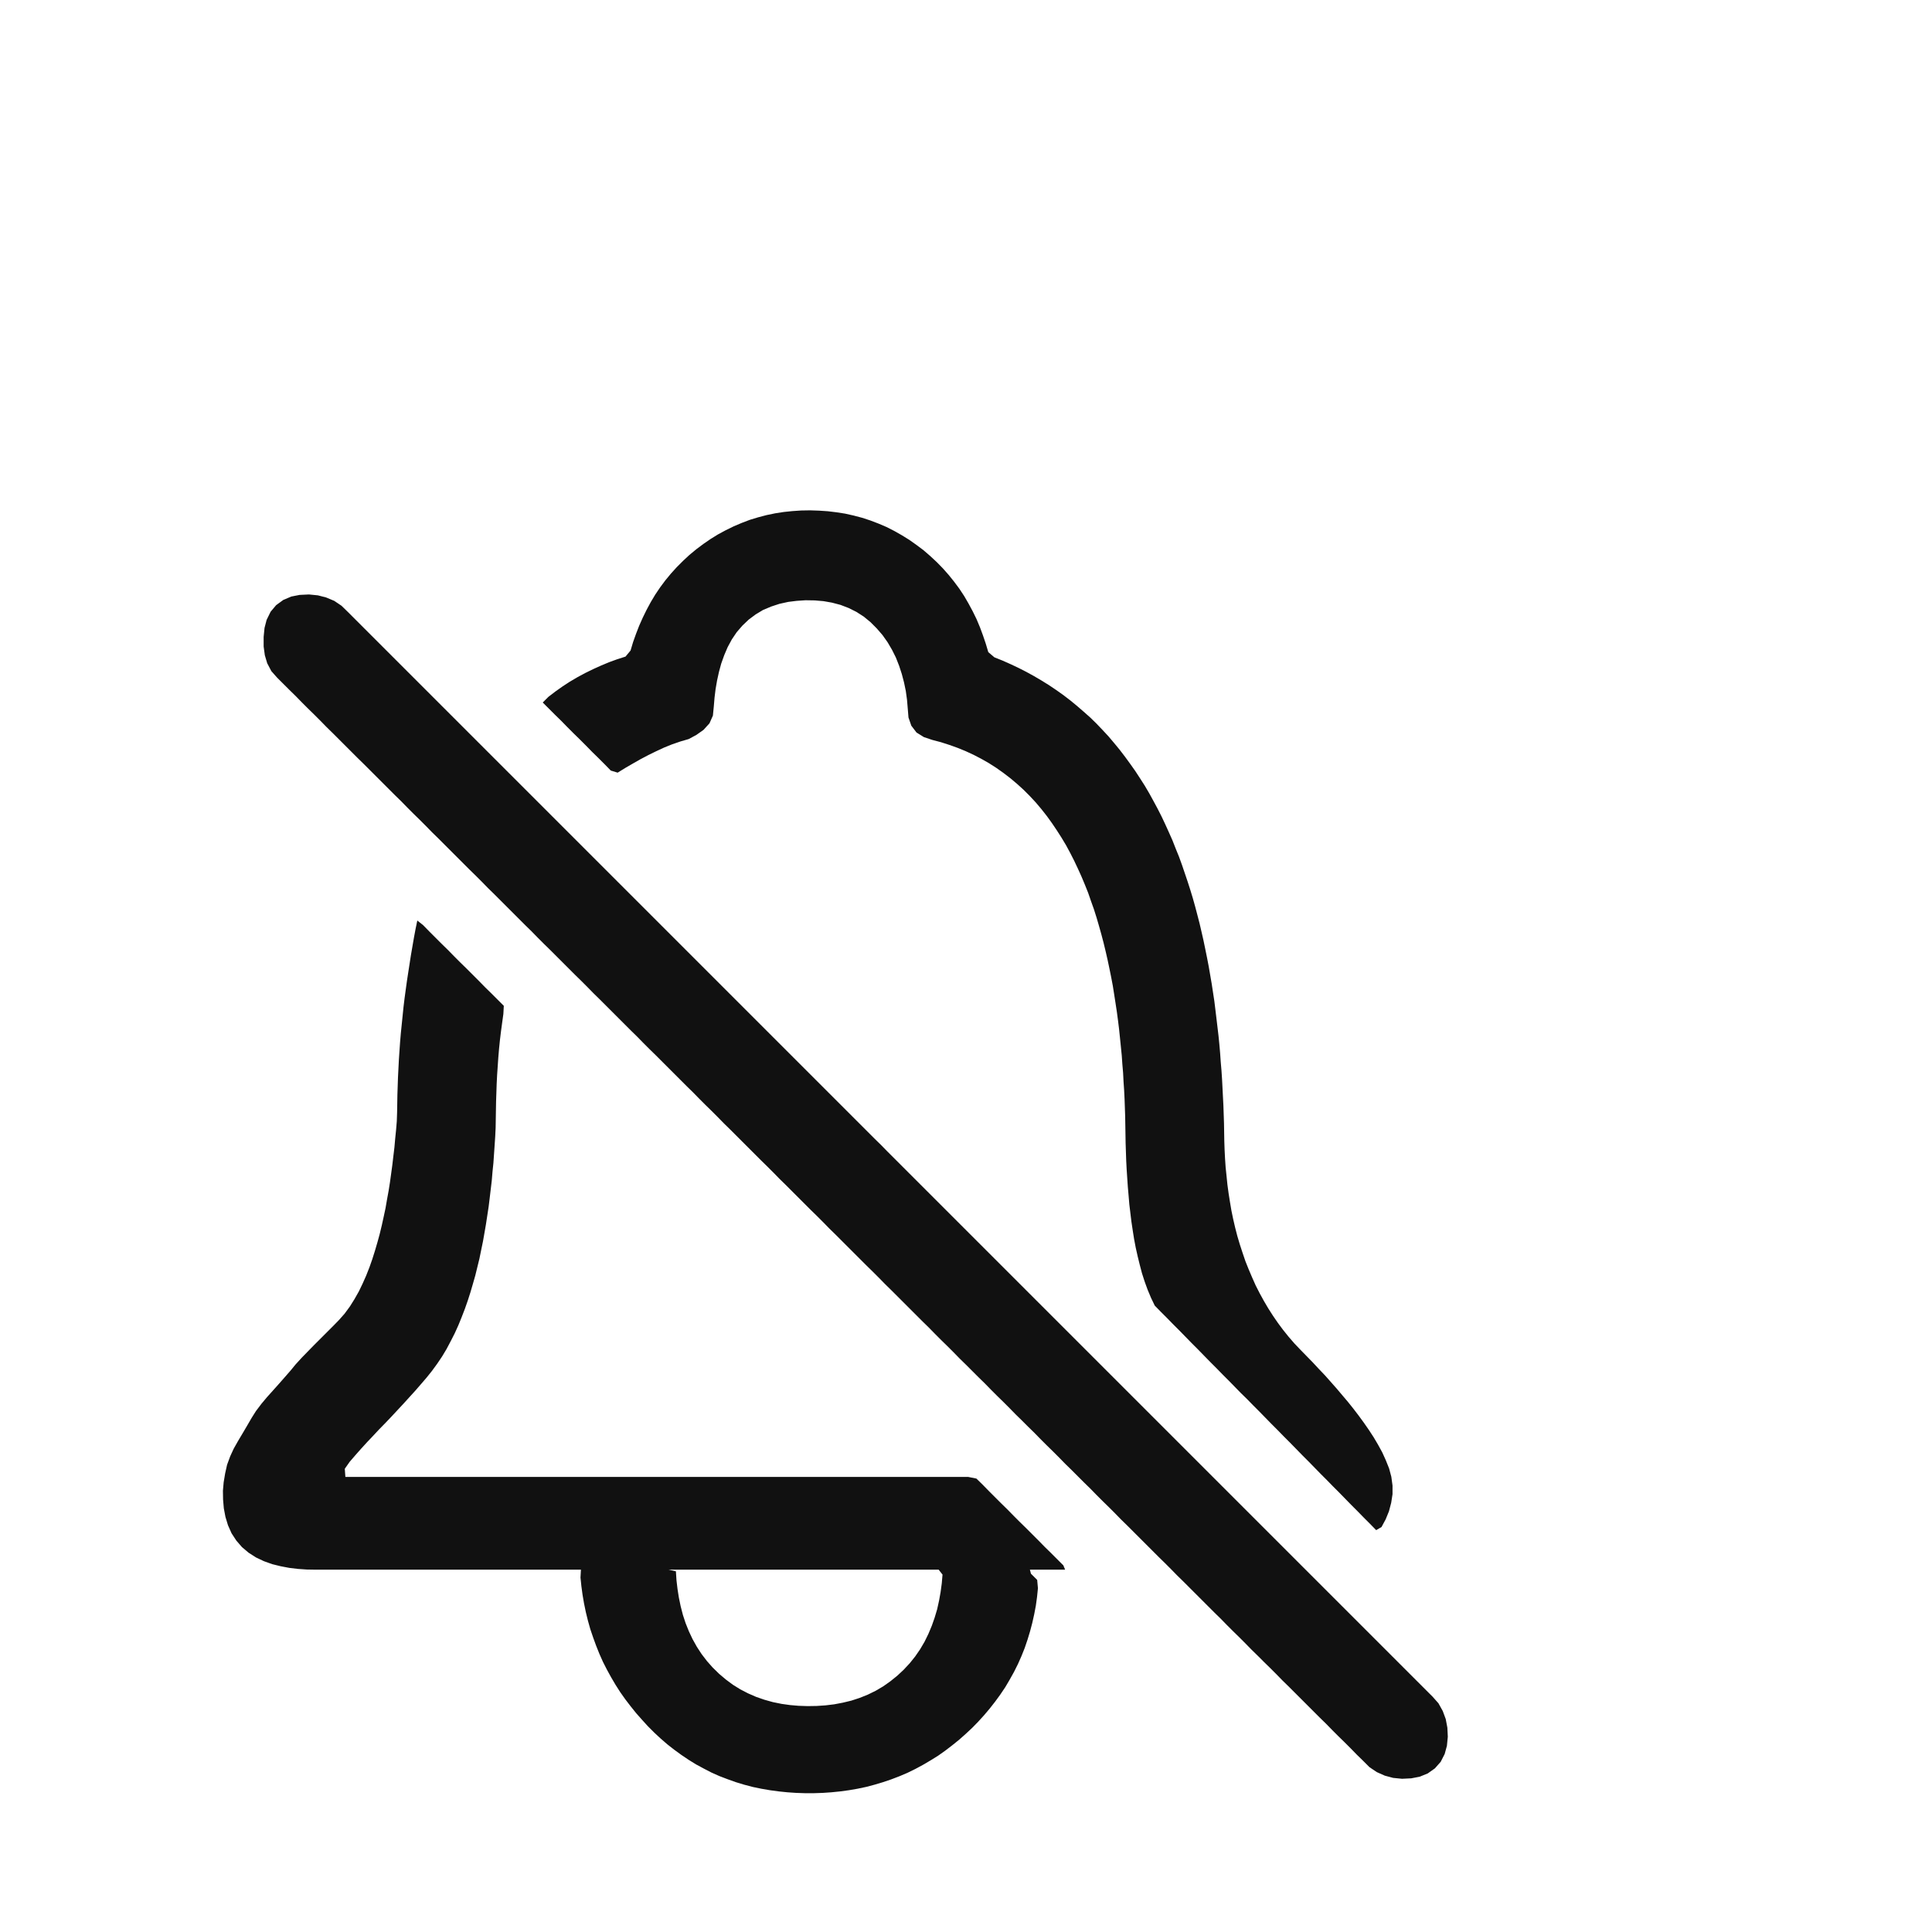
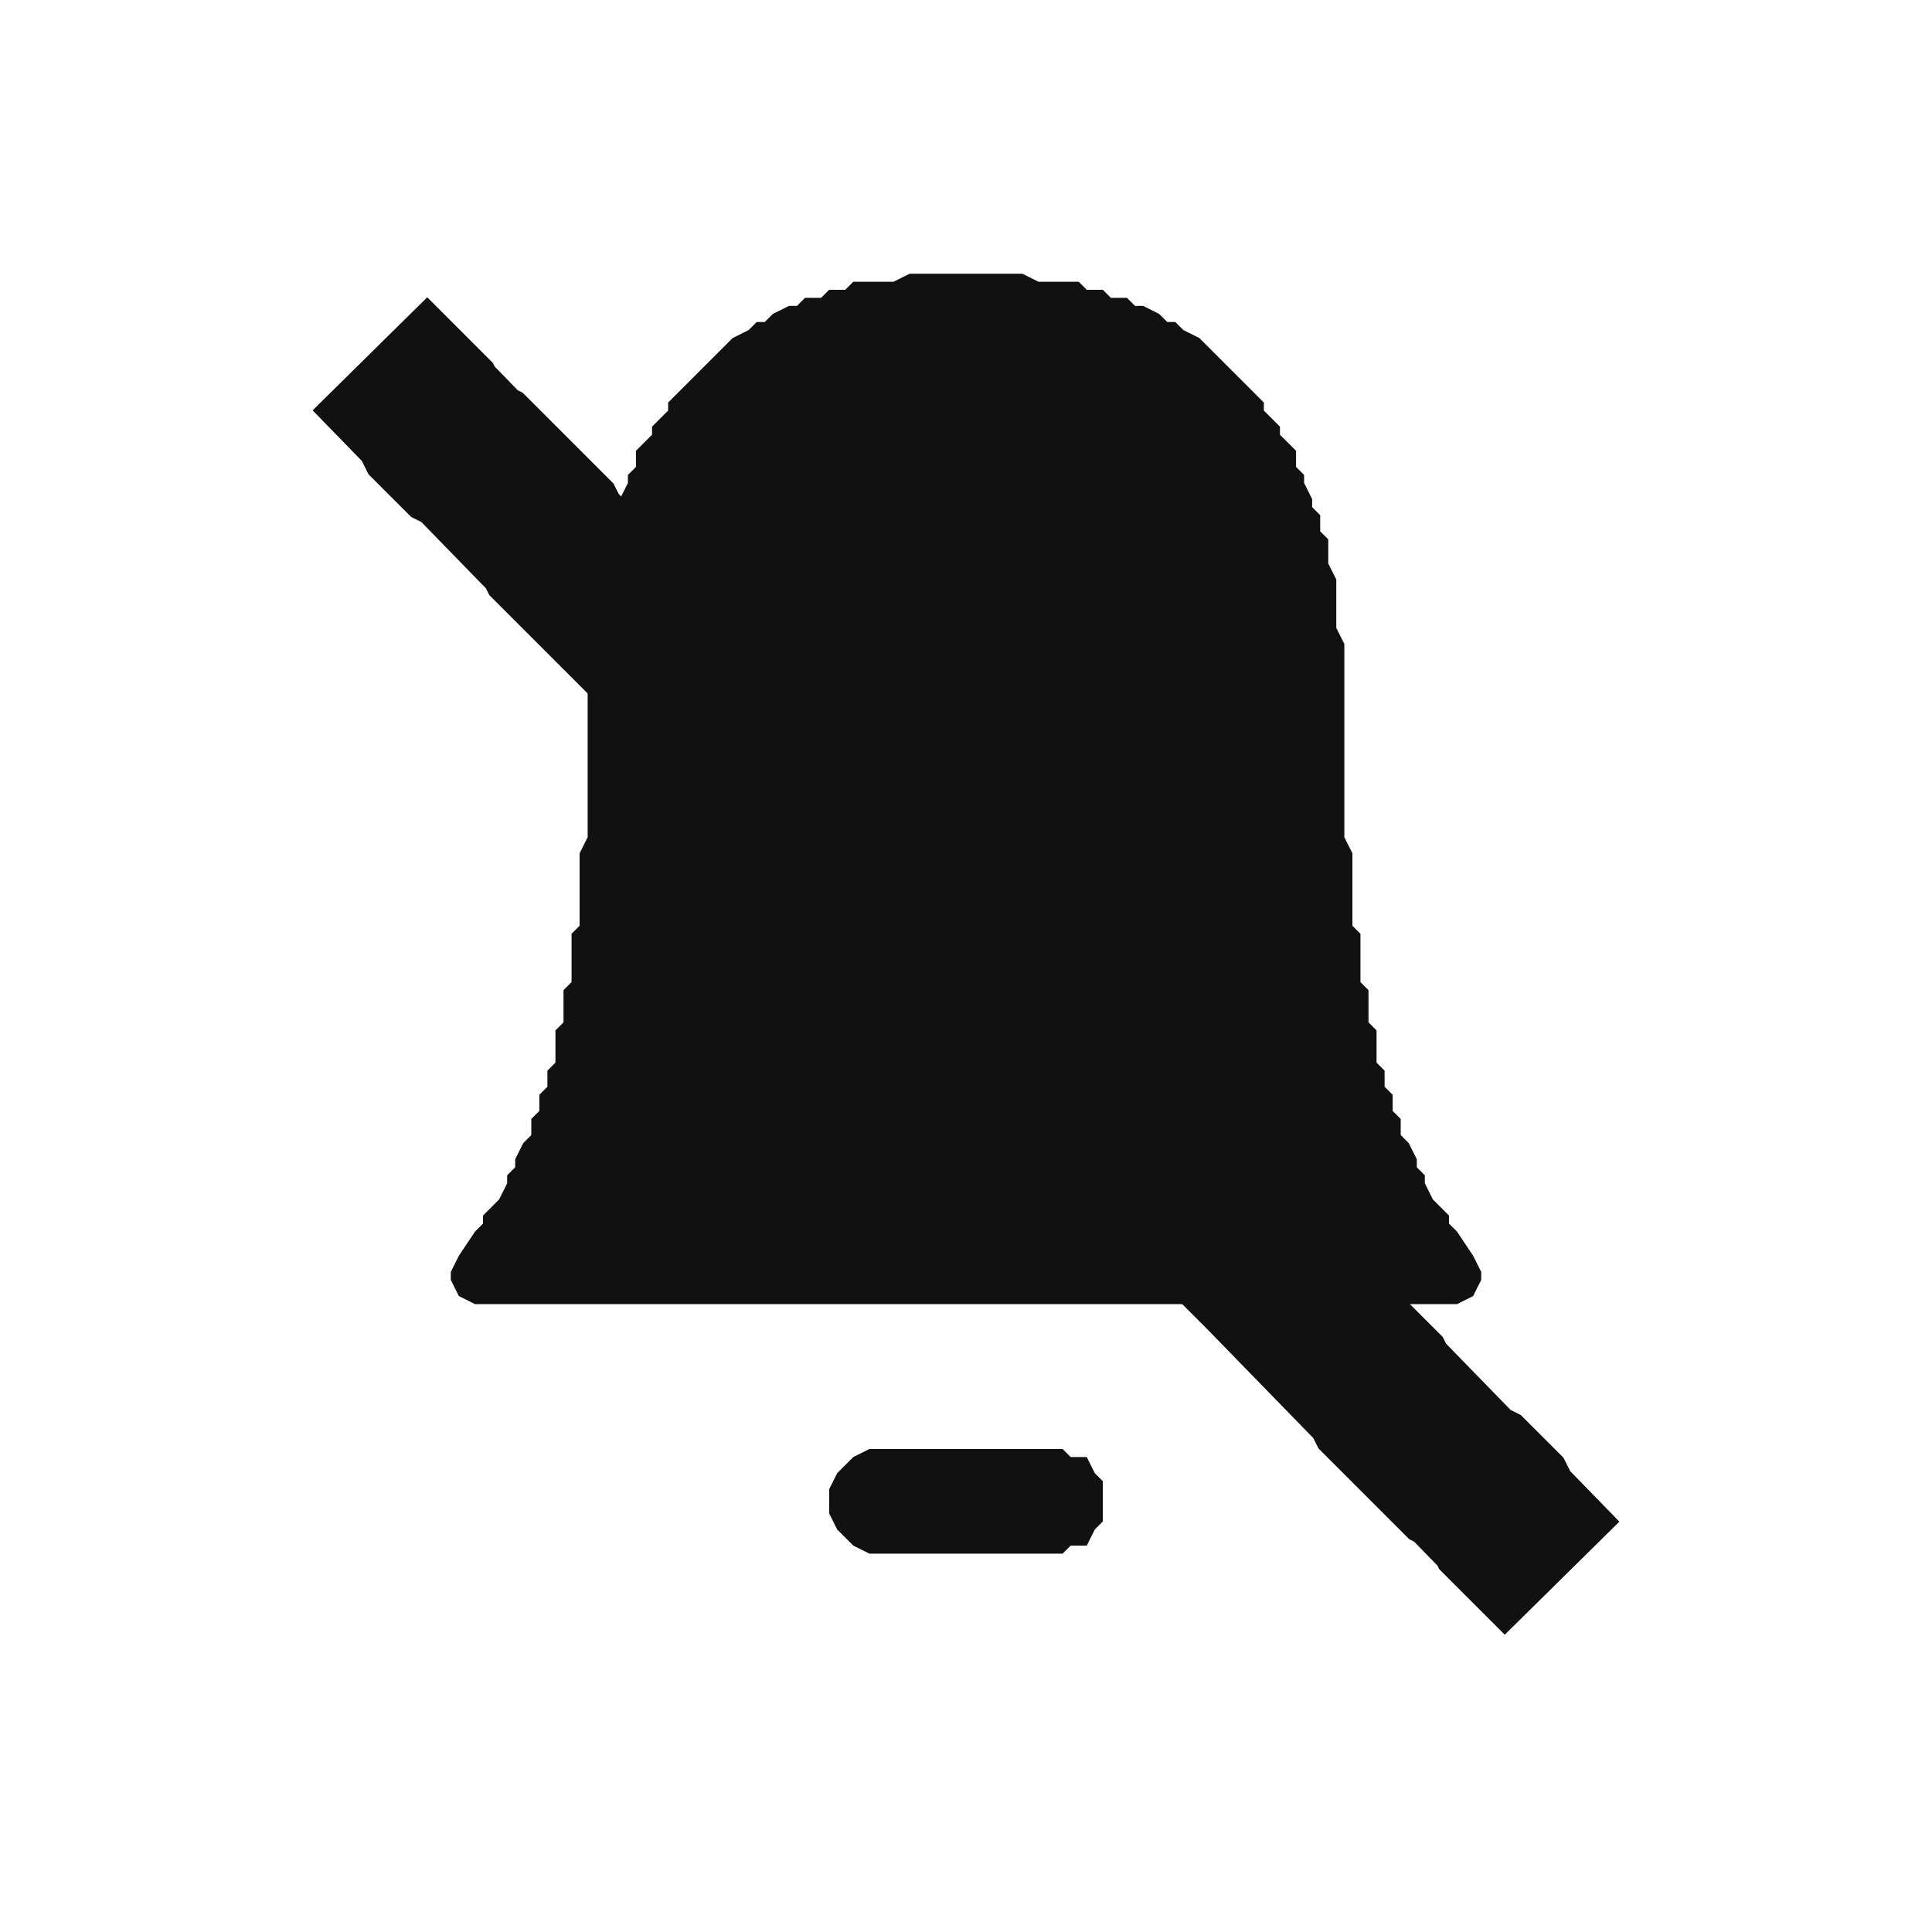
- <svg xmlns="http://www.w3.org/2000/svg" width="22.0" height="22.0" viewBox="0 0 1300.0 1300.0">
-   <path d="M777.0 878.5L774.5 873.3L772.2 867.8L770.2 862.3L768.4 856.7L766.9 851.0L765.5 845.3L764.2 839.5L763.1 833.7L762.2 828.0L761.3 822.0L760.6 816.2L759.9 810.4L759.4 804.4L758.9 798.7L758.5 792.8L758.1 786.8L757.8 781.0L757.6 775.1L757.4 769.1L757.3 763.1L757.2 757.1L757.1 751.2L756.9 745.4L756.7 739.6L756.4 733.6L756.0 727.7L755.7 721.8L755.2 716.0L754.8 710.2L754.2 704.2L753.6 698.3L753.0 692.5L752.3 686.8L751.5 680.8L750.6 674.9L749.7 669.1L748.8 663.4L747.7 657.6L746.5 651.7L745.3 646.0L744.0 640.3L742.6 634.5L741.1 628.8L739.5 623.1L737.9 617.6L736.1 611.9L734.1 606.3L732.2 600.8L730.0 595.3L727.7 589.8L725.3 584.5L722.8 579.2L720.1 573.9L717.3 568.7L714.3 563.7L711.1 558.7L707.8 553.8L704.4 549.1L700.7 544.4L696.9 539.9L692.9 535.6L688.7 531.4L684.4 527.5L679.9 523.7L675.2 520.1L670.4 516.7L665.4 513.5L660.3 510.6L655.1 507.9L649.7 505.4L644.3 503.2L638.7 501.2L633.1 499.4L627.4 497.9L621.7 496.0L616.7 492.9L613.2 488.3L611.3 482.8L610.8 476.7L610.3 470.8L609.5 465.0L608.3 459.2L606.8 453.5L605.0 448.0L602.8 442.4L600.2 437.2L597.2 432.1L593.8 427.3L589.9 422.8L585.7 418.6L581.2 414.9L576.2 411.7L571.0 409.1L565.5 407.0L559.8 405.5L554.1 404.5L548.2 404.0L542.0 403.9L536.1 404.3L530.4 405.0L524.5 406.3L519.0 408.1L513.5 410.4L508.5 413.4L503.8 416.9L499.5 421.0L495.7 425.4L492.4 430.3L489.6 435.5L487.3 440.9L485.3 446.5L483.8 452.0L482.5 457.9L481.5 463.7L480.8 469.4L480.3 475.4L479.7 481.5L477.4 486.7L473.4 491.1L468.6 494.5L463.4 497.3L457.9 498.9L452.1 500.9L446.9 503.0L441.3 505.6L436.2 508.1L430.9 510.9L425.8 513.8L420.8 516.7L415.6 519.9L411.0 518.5L406.9 514.3L402.7 510.1L398.5 506.0L394.4 501.8L390.2 497.6L386.0 493.5L381.8 489.3L377.7 485.1L373.5 481.0L369.3 476.8L365.2 472.7L369.0 468.9L373.7 465.3L378.5 461.9L383.4 458.7L388.5 455.7L393.7 452.9L399.0 450.3L404.3 447.9L409.8 445.6L415.3 443.6L420.9 441.8L424.3 437.7L426.0 432.0L428.0 426.4L430.1 421.0L432.5 415.6L435.1 410.3L437.9 405.1L440.9 400.1L444.2 395.2L447.7 390.5L451.5 385.9L455.4 381.6L459.6 377.4L463.9 373.4L468.5 369.6L473.3 366.0L478.1 362.7L483.1 359.6L488.3 356.8L493.6 354.2L499.0 351.9L504.5 349.8L510.1 348.1L515.8 346.6L521.6 345.4L527.4 344.5L533.2 343.9L539.1 343.5L545.1 343.4L551.1 343.6L557.0 344.0L562.8 344.7L568.6 345.6L574.4 346.9L580.1 348.4L585.6 350.2L591.1 352.3L596.5 354.6L601.8 357.3L606.9 360.2L611.9 363.3L616.7 366.7L621.5 370.3L626.0 374.2L630.3 378.2L634.4 382.4L638.3 386.8L642.0 391.4L645.5 396.1L648.8 401.1L651.7 406.1L654.5 411.3L657.1 416.6L659.4 422.1L661.4 427.5L663.3 433.1L665.0 438.8L669.1 442.3L674.6 444.5L680.0 446.9L685.3 449.4L690.6 452.1L695.7 454.9L700.8 457.9L705.8 461.0L710.7 464.3L715.5 467.7L720.2 471.3L724.7 475.0L729.2 478.9L733.6 482.8L737.8 486.9L741.9 491.2L745.9 495.5L749.7 500.0L753.4 504.5L757.0 509.2L760.5 514.0L763.9 518.8L767.1 523.7L770.3 528.7L773.3 533.8L776.1 538.9L778.9 544.1L781.6 549.4L784.1 554.7L786.5 560.0L788.9 565.4L791.1 571.0L793.3 576.4L795.3 581.9L797.2 587.5L799.1 593.1L800.9 598.7L802.6 604.3L804.2 610.0L805.7 615.7L807.2 621.5L808.5 627.1L809.8 632.8L811.0 638.6L812.2 644.5L813.3 650.2L814.3 656.0L815.3 661.8L816.2 667.7L817.1 673.6L817.8 679.3L818.5 685.1L819.2 691.0L819.9 696.9L820.5 702.9L821.0 708.7L821.4 714.5L821.9 720.3L822.3 726.3L822.6 732.2L822.9 738.1L823.2 743.9L823.4 749.8L823.6 755.7L823.7 761.6L823.8 767.6L824.0 773.6L824.3 779.5L824.7 785.4L825.3 791.2L825.9 797.1L826.7 803.0L827.6 808.7L828.6 814.6L829.8 820.4L831.1 826.0L832.6 831.8L834.3 837.5L836.1 843.0L838.0 848.6L840.2 854.1L842.5 859.5L844.9 864.9L847.6 870.2L850.4 875.3L853.4 880.4L856.6 885.4L859.9 890.2L863.4 894.9L867.1 899.5L871.0 904.0L875.1 908.3L879.3 912.6L883.4 916.8L887.3 921.0L891.5 925.4L895.4 929.8L899.3 934.2L903.1 938.7L907.0 943.3L910.6 947.8L914.2 952.5L917.7 957.3L920.9 961.9L924.3 967.1L927.2 972.0L930.1 977.3L932.5 982.6L934.7 988.1L936.2 993.7L937.0 999.6L937.0 1005.4L936.1 1011.2L934.6 1016.9L932.4 1022.3L929.6 1027.5L926.0 1029.6L921.9 1025.4L917.7 1021.2L913.6 1017.0L909.4 1012.8L905.3 1008.6L901.2 1004.4L897.0 1000.2L892.9 996.0L888.7 991.8L884.6 987.6L880.5 983.4L876.3 979.2L872.2 975.0L868.1 970.8L863.9 966.6L859.8 962.4L855.6 958.2L851.5 954.0L847.4 949.8L843.2 945.6L839.1 941.4L834.9 937.3L830.8 933.1L826.7 928.9L822.5 924.7L818.4 920.5L814.2 916.3L810.1 912.1L806.0 907.9L801.8 903.7L797.7 899.5L793.6 895.3L789.4 891.1L785.3 886.9L781.1 882.7L777.0 878.5ZM921.5 1189.1L917.3 1184.9L913.1 1180.8L909.0 1176.6L904.8 1172.4L900.6 1168.3L896.4 1164.1L892.3 1159.9L888.1 1155.8L883.9 1151.6L879.7 1147.4L875.6 1143.3L871.4 1139.1L867.2 1134.9L863.0 1130.8L858.9 1126.6L854.7 1122.4L850.5 1118.3L846.3 1114.1L842.1 1110.0L838.0 1105.8L833.8 1101.6L829.6 1097.5L825.4 1093.3L821.3 1089.1L817.1 1085.0L812.9 1080.8L808.7 1076.6L804.6 1072.5L800.4 1068.3L796.2 1064.1L792.0 1060.0L787.9 1055.8L783.7 1051.6L779.5 1047.5L775.3 1043.3L771.1 1039.1L767.0 1035.0L762.8 1030.8L758.6 1026.6L754.4 1022.5L750.3 1018.3L746.1 1014.1L741.9 1010.0L737.7 1005.8L733.6 1001.6L729.4 997.5L725.2 993.3L721.0 989.1L716.8 985.0L712.7 980.8L708.5 976.6L704.3 972.5L700.1 968.3L696.0 964.1L691.8 960.0L687.6 955.8L683.4 951.7L679.3 947.5L675.1 943.3L670.9 939.2L666.7 935.0L662.6 930.8L658.4 926.7L654.2 922.5L650.0 918.3L645.8 914.2L641.7 910.0L637.5 905.8L633.3 901.7L629.1 897.5L625.0 893.3L620.8 889.2L616.6 885.0L612.4 880.8L608.3 876.7L604.1 872.5L599.9 868.3L595.7 864.2L591.6 860.0L587.4 855.8L583.2 851.7L579.0 847.5L574.8 843.3L570.7 839.2L566.5 835.0L562.3 830.8L558.1 826.7L554.0 822.5L549.8 818.3L545.6 814.2L541.4 810.0L537.3 805.9L533.1 801.7L528.9 797.5L524.7 793.4L520.6 789.2L516.4 785.0L512.2 780.9L508.0 776.7L503.8 772.5L499.7 768.4L495.5 764.2L491.3 760.0L487.1 755.9L483.0 751.7L478.8 747.5L474.6 743.4L470.4 739.2L466.3 735.0L462.1 730.9L457.9 726.7L453.7 722.5L449.6 718.4L445.4 714.2L441.2 710.0L437.0 705.9L432.8 701.7L428.7 697.5L424.5 693.4L420.3 689.2L416.1 685.0L412.0 680.9L407.8 676.7L403.6 672.5L399.4 668.4L395.3 664.2L391.1 660.0L386.9 655.9L382.7 651.7L378.6 647.6L374.4 643.4L370.2 639.2L366.0 635.1L361.8 630.9L357.7 626.7L353.5 622.6L349.3 618.4L345.1 614.2L341.0 610.1L336.8 605.9L332.6 601.7L328.4 597.6L324.3 593.4L320.1 589.2L315.9 585.1L311.7 580.9L307.5 576.7L303.4 572.6L299.2 568.4L295.0 564.2L290.8 560.1L286.7 555.9L282.5 551.7L278.3 547.6L274.1 543.4L270.0 539.2L265.8 535.1L261.6 530.9L257.4 526.7L253.3 522.6L249.1 518.4L244.9 514.2L240.7 510.1L236.5 505.9L232.4 501.8L228.2 497.6L224.0 493.4L219.8 489.3L215.7 485.1L211.5 480.9L207.3 476.8L203.1 472.6L199.0 468.4L194.8 464.3L190.6 460.1L186.4 455.9L182.6 451.6L179.8 446.3L178.2 440.9L177.4 435.0L177.4 428.5L178.0 422.5L179.4 417.1L182.1 411.6L185.8 407.2L190.6 403.7L196.0 401.4L201.6 400.3L207.9 400.0L213.9 400.6L219.4 402.0L224.9 404.3L229.8 407.6L234.0 411.7L238.2 415.9L242.4 420.1L246.5 424.2L250.7 428.4L254.9 432.6L259.1 436.8L263.2 440.9L267.4 445.1L271.6 449.3L275.7 453.4L279.9 457.6L284.1 461.8L288.3 466.0L292.4 470.1L296.6 474.3L300.8 478.5L304.9 482.6L309.1 486.8L313.3 491.0L317.5 495.2L321.6 499.3L325.8 503.5L330.0 507.7L334.1 511.8L338.3 516.0L342.5 520.2L346.7 524.4L350.8 528.5L355.0 532.7L359.2 536.9L363.3 541.0L367.5 545.2L371.7 549.4L375.9 553.6L380.0 557.7L384.2 561.9L388.4 566.1L392.5 570.2L396.7 574.4L400.9 578.6L405.0 582.7L409.2 586.9L413.4 591.1L417.6 595.3L421.7 599.4L425.9 603.6L430.1 607.8L434.2 611.9L438.4 616.1L442.6 620.3L446.8 624.5L450.9 628.6L455.1 632.8L459.3 637.0L463.4 641.1L467.6 645.3L471.8 649.5L476.0 653.7L480.1 657.8L484.3 662.0L488.5 666.2L492.6 670.3L496.8 674.5L501.0 678.7L505.2 682.9L509.3 687.0L513.5 691.2L517.7 695.4L521.8 699.5L526.0 703.7L530.2 707.9L534.4 712.1L538.5 716.2L542.7 720.4L546.9 724.6L551.0 728.7L555.2 732.9L559.4 737.1L563.6 741.3L567.7 745.4L571.9 749.6L576.1 753.8L580.2 757.9L584.4 762.1L588.6 766.3L592.8 770.4L596.9 774.6L601.1 778.8L605.3 783.0L609.4 787.1L613.6 791.3L617.8 795.5L621.9 799.6L626.1 803.8L630.3 808.0L634.5 812.2L638.6 816.3L642.8 820.5L647.0 824.7L651.1 828.8L655.3 833.0L659.5 837.2L663.7 841.4L667.8 845.5L672.0 849.7L676.2 853.9L680.3 858.0L684.5 862.2L688.7 866.4L692.9 870.6L697.0 874.7L701.2 878.9L705.4 883.1L709.5 887.2L713.7 891.4L717.9 895.6L722.1 899.8L726.2 903.9L730.4 908.1L734.6 912.3L738.7 916.4L742.9 920.6L747.1 924.8L751.3 929.0L755.4 933.1L759.6 937.3L763.8 941.5L767.9 945.6L772.1 949.8L776.3 954.0L780.5 958.2L784.6 962.3L788.8 966.5L793.0 970.7L797.1 974.8L801.3 979.0L805.5 983.2L809.6 987.3L813.8 991.5L818.0 995.7L822.2 999.9L826.3 1004.0L830.5 1008.2L834.7 1012.4L838.8 1016.5L843.0 1020.7L847.2 1024.9L851.4 1029.1L855.5 1033.2L859.7 1037.4L863.9 1041.6L868.0 1045.7L872.2 1049.9L876.4 1054.1L880.6 1058.3L884.7 1062.4L888.9 1066.6L893.1 1070.8L897.2 1074.9L901.4 1079.1L905.6 1083.3L909.8 1087.5L913.9 1091.6L918.1 1095.8L922.3 1100.0L926.4 1104.1L930.6 1108.3L934.8 1112.5L939.0 1116.7L943.1 1120.8L947.3 1125.0L951.5 1129.2L955.6 1133.3L959.8 1137.5L964.0 1141.7L967.9 1146.1L970.8 1151.3L972.8 1156.7L973.9 1162.5L974.2 1168.6L973.6 1174.7L972.1 1180.2L969.4 1185.5L965.5 1189.9L960.7 1193.3L955.3 1195.5L949.6 1196.6L943.4 1196.9L937.4 1196.3L931.8 1194.8L926.4 1192.4L921.5 1189.1ZM212.5 1056.2L206.4 1056.1L200.6 1055.7L194.7 1055.0L188.9 1053.9L183.2 1052.5L177.6 1050.5L172.3 1048.0L167.3 1044.8L162.8 1041.0L159.0 1036.6L155.8 1031.7L153.4 1026.3L151.7 1020.7L150.6 1014.9L150.1 1009.0L150.0 1003.1L150.5 997.4L151.5 991.4L152.8 985.6L154.9 979.9L157.3 974.7L160.3 969.4L163.4 964.2L166.4 959.1L169.3 954.1L172.2 949.5L175.9 944.6L179.5 940.3L183.8 935.5L188.0 930.8L191.6 926.7L195.7 922.0L198.8 918.2L203.1 913.5L206.9 909.6L211.3 905.1L216.1 900.3L220.2 896.2L224.4 892.0L228.1 888.2L231.9 883.9L235.5 879.0L238.5 874.2L241.5 868.9L244.0 863.7L246.4 858.3L248.6 852.7L250.5 847.3L252.3 841.6L254.0 835.8L255.5 830.3L256.9 824.5L258.2 818.6L259.4 813.0L260.4 807.2L261.5 801.2L262.4 795.5L263.2 789.7L264.0 783.8L264.7 777.8L265.4 772.0L265.9 766.3L266.5 760.4L267.0 754.4L267.2 748.4L267.3 742.5L267.4 736.6L267.6 730.7L267.8 724.8L268.1 718.9L268.4 713.0L268.8 707.1L269.2 701.3L269.7 695.4L270.3 689.5L270.9 683.6L271.5 677.7L272.2 671.9L273.0 666.0L273.8 660.2L274.7 654.3L275.6 648.5L276.5 642.7L277.5 636.9L278.5 631.1L279.6 625.2L280.8 619.4L284.7 622.5L288.8 626.7L293.0 630.9L297.2 635.1L301.4 639.2L305.5 643.4L309.7 647.6L313.9 651.7L318.1 655.9L322.3 660.1L326.4 664.3L330.6 668.4L334.8 672.6L339.0 676.8L338.7 682.3L337.9 688.1L337.1 694.0L336.4 699.8L335.8 705.7L335.3 711.6L334.9 717.5L334.5 723.3L334.2 729.3L334.0 735.3L333.8 741.1L333.7 746.9L333.6 752.9L333.5 758.9L333.2 765.0L332.8 771.0L332.4 776.8L332.0 782.6L331.4 788.4L330.9 794.4L330.2 800.3L329.5 806.2L328.8 811.9L327.9 817.8L327.0 823.7L326.0 829.5L325.0 835.2L323.8 841.0L322.6 846.9L321.2 852.6L319.8 858.3L318.2 863.9L316.5 869.7L314.7 875.3L312.8 880.7L310.6 886.4L308.4 891.8L306.0 897.1L303.3 902.4L300.5 907.7L297.5 912.7L294.2 917.6L290.7 922.4L287.1 926.9L283.4 931.2L279.5 935.7L275.5 940.1L271.6 944.4L267.5 948.8L263.5 953.1L259.5 957.3L255.1 961.8L250.9 966.3L247.1 970.3L242.9 974.9L239.1 979.2L235.3 983.6L232.0 988.3L232.4 993.8L238.3 993.8L244.2 993.8L250.1 993.8L256.0 993.8L261.9 993.8L267.8 993.8L273.7 993.8L279.6 993.8L285.5 993.8L291.4 993.8L297.3 993.8L303.2 993.8L309.1 993.8L315.0 993.8L320.9 993.8L326.8 993.8L332.8 993.8L338.7 993.8L344.6 993.8L350.5 993.8L356.4 993.8L362.3 993.8L368.2 993.8L374.1 993.8L380.0 993.8L385.9 993.8L391.8 993.8L397.7 993.8L403.6 993.8L409.5 993.8L415.4 993.8L421.3 993.8L427.2 993.8L433.1 993.8L439.0 993.8L444.9 993.8L450.8 993.8L456.7 993.8L462.6 993.8L468.5 993.8L474.4 993.8L480.3 993.8L486.2 993.8L492.1 993.8L498.0 993.8L503.9 993.8L509.8 993.8L515.7 993.8L521.6 993.8L527.6 993.8L533.5 993.8L539.4 993.8L545.3 993.8L551.2 993.8L557.1 993.8L563.0 993.8L568.9 993.8L574.8 993.8L580.7 993.8L586.6 993.8L592.5 993.8L598.4 993.8L604.3 993.8L610.2 993.8L616.1 993.8L622.0 993.8L627.9 993.8L633.8 993.8L639.7 993.8L645.6 993.8L651.5 993.8L657.0 994.9L661.2 999.0L665.3 1003.2L669.5 1007.4L673.7 1011.6L677.9 1015.7L682.0 1019.9L686.2 1024.1L690.4 1028.2L694.6 1032.4L698.8 1036.6L702.9 1040.8L707.1 1044.9L711.3 1049.1L715.5 1053.3L716.7 1056.2L710.7 1056.2L704.8 1056.2L698.9 1056.2L693.0 1056.2L693.7 1058.9L697.9 1063.1L698.4 1068.7L697.8 1074.6L697.0 1080.4L695.9 1086.2L694.6 1092.0L693.1 1097.7L691.4 1103.3L689.5 1108.9L687.3 1114.4L684.9 1119.8L682.3 1125.0L679.4 1130.2L676.4 1135.3L673.1 1140.2L669.6 1145.0L666.0 1149.6L662.2 1154.1L658.2 1158.5L654.1 1162.7L649.7 1166.8L645.3 1170.7L640.7 1174.4L636.0 1178.0L631.2 1181.4L626.2 1184.5L621.1 1187.5L615.9 1190.3L610.6 1192.9L605.2 1195.2L599.7 1197.3L594.1 1199.2L588.4 1200.9L582.7 1202.4L577.0 1203.6L571.2 1204.6L565.3 1205.4L559.4 1206.0L553.6 1206.4L547.6 1206.6L541.6 1206.6L535.7 1206.4L529.9 1206.0L524.0 1205.4L518.1 1204.6L512.3 1203.6L506.5 1202.4L500.8 1200.9L495.2 1199.2L489.6 1197.2L484.1 1195.1L478.7 1192.7L473.5 1190.0L468.3 1187.2L463.3 1184.1L458.4 1180.8L453.6 1177.3L449.0 1173.7L444.5 1169.8L440.2 1165.8L436.0 1161.6L432.0 1157.2L428.1 1152.8L424.4 1148.2L420.8 1143.5L417.4 1138.7L414.2 1133.7L411.2 1128.6L408.4 1123.5L405.7 1118.2L403.3 1112.8L401.1 1107.3L399.1 1101.8L397.2 1096.2L395.6 1090.5L394.2 1084.8L393.0 1079.0L392.0 1073.2L391.2 1067.3L390.6 1061.5L390.9 1056.2L396.8 1056.2L402.7 1056.2L408.6 1056.2L414.5 1056.2L420.4 1056.2L426.3 1056.2L432.2 1056.2L438.1 1056.2L444.0 1056.2L449.9 1056.2L454.8 1057.3L455.2 1063.4L455.9 1069.3L456.8 1075.0L458.0 1080.8L459.5 1086.6L461.3 1092.1L463.5 1097.6L466.0 1102.9L468.9 1108.1L472.1 1113.0L475.7 1117.7L479.6 1122.1L483.9 1126.3L488.4 1130.1L493.1 1133.6L498.1 1136.7L503.3 1139.4L508.8 1141.8L514.3 1143.7L520.0 1145.3L525.9 1146.5L531.6 1147.3L537.4 1147.8L543.5 1148.0L549.6 1147.9L555.5 1147.5L561.3 1146.8L567.1 1145.7L572.9 1144.3L578.4 1142.5L583.9 1140.3L589.2 1137.7L594.3 1134.7L599.1 1131.3L603.7 1127.6L608.0 1123.6L612.1 1119.2L615.8 1114.6L619.1 1109.8L622.1 1104.7L624.7 1099.4L627.0 1093.9L628.9 1088.5L630.6 1082.8L631.9 1076.9L632.9 1071.3L633.7 1065.4L634.2 1059.5L631.6 1056.2L625.7 1056.2L619.8 1056.2L613.9 1056.2L608.0 1056.2L602.1 1056.2L596.2 1056.2L590.3 1056.2L584.4 1056.2L578.5 1056.2L572.6 1056.2L566.7 1056.2L560.8 1056.2L554.9 1056.2L549.0 1056.2L543.1 1056.2L537.2 1056.2L531.3 1056.2L525.4 1056.2L519.5 1056.2L513.6 1056.2L507.7 1056.2L501.8 1056.2L495.8 1056.2L489.9 1056.2L484.0 1056.2L478.1 1056.2L472.2 1056.2L466.3 1056.2L460.4 1056.2L454.5 1056.2L448.6 1056.2L442.7 1056.2L436.8 1056.2L430.9 1056.2L425.0 1056.2L419.1 1056.2L413.2 1056.2L407.3 1056.2L401.4 1056.2L395.5 1056.2L389.6 1056.2L383.7 1056.2L377.8 1056.2L371.9 1056.2L366.0 1056.2L360.1 1056.2L354.2 1056.2L348.3 1056.2L342.4 1056.2L336.5 1056.2L330.6 1056.2L324.7 1056.2L318.8 1056.2L312.9 1056.2L306.9 1056.2L301.0 1056.2L295.1 1056.2L289.2 1056.2L283.3 1056.2L277.4 1056.2L271.5 1056.2L265.6 1056.2L259.7 1056.2L253.8 1056.2L247.9 1056.2L242.0 1056.2L236.1 1056.2L230.2 1056.2L224.3 1056.2L218.4 1056.2L212.5 1056.2Z" fill="#111111" />
+ <svg xmlns="http://www.w3.org/2000/svg" width="22.0" height="22.0" viewBox="0 0 24.0 24.0">
+   <path d="M12.0 3.4L11.8 3.4L11.6 3.4L11.5 3.4L11.3 3.4L11.1 3.5L11.0 3.5L10.8 3.5L10.6 3.5L10.5 3.6L10.3 3.6L10.2 3.7L10.0 3.7L9.9 3.8L9.8 3.8L9.6 3.9L9.5 4.0L9.4 4.0L9.3 4.1L9.1 4.2L9.0 4.3L8.9 4.4L8.8 4.5L8.7 4.6L8.6 4.7L8.5 4.8L8.4 4.9L8.3 5.0L8.3 5.1L8.2 5.2L8.1 5.3L8.1 5.4L8.0 5.5L7.9 5.6L7.9 5.8L7.8 5.9L7.8 6.0L7.7 6.2L7.7 6.3L7.6 6.4L7.6 6.6L7.5 6.7L7.5 6.9L7.5 7.0L7.4 7.2L7.4 7.3L7.4 7.5L7.4 7.7L7.4 7.8L7.3 8.0L7.3 8.2L7.3 8.4L7.3 8.5L7.3 8.7L7.3 8.9L7.3 9.1L7.3 9.3L7.3 9.4L7.3 9.6L7.3 9.8L7.3 9.9L7.3 10.1L7.3 10.3L7.3 10.4L7.2 10.6L7.2 10.7L7.2 10.9L7.2 11.0L7.2 11.2L7.2 11.3L7.2 11.5L7.1 11.6L7.1 11.8L7.1 11.9L7.1 12.0L7.1 12.2L7.0 12.3L7.0 12.4L7.0 12.6L7.0 12.7L6.9 12.8L6.9 13.0L6.9 13.2L6.8 13.3L6.8 13.5L6.7 13.6L6.7 13.8L6.6 13.9L6.6 14.1L6.5 14.2L6.4 14.4L6.4 14.5L6.3 14.6L6.3 14.7L6.2 14.9L6.1 15.0L6.0 15.1L6.0 15.2L5.9 15.3L5.7 15.6L5.6 15.8L5.6 15.9L5.7 16.1L5.9 16.2L6.1 16.2L6.4 16.2L6.5 16.2L6.7 16.2L6.8 16.2L7.0 16.2L7.1 16.2L7.3 16.2L7.4 16.2L7.6 16.2L7.7 16.2L7.9 16.2L8.0 16.2L8.2 16.2L8.3 16.2L8.5 16.2L8.6 16.2L8.8 16.2L8.9 16.2L9.1 16.2L9.2 16.2L9.4 16.2L9.5 16.2L9.7 16.2L9.8 16.2L10.0 16.2L10.1 16.2L10.3 16.2L10.4 16.2L10.6 16.2L10.7 16.2L10.9 16.2L11.0 16.2L11.2 16.2L11.3 16.2L11.5 16.2L11.6 16.2L11.8 16.2L11.9 16.2L12.1 16.2L12.2 16.2L12.4 16.2L12.5 16.2L12.7 16.2L12.8 16.2L13.0 16.2L13.1 16.2L13.3 16.2L13.4 16.2L13.6 16.2L13.7 16.2L13.9 16.2L14.0 16.2L14.2 16.2L14.3 16.2L14.5 16.2L14.6 16.2L14.8 16.2L14.9 16.2L15.1 16.2L15.2 16.2L15.4 16.2L15.5 16.2L15.7 16.2L15.8 16.2L16.0 16.2L16.1 16.2L16.3 16.2L16.4 16.2L16.6 16.2L16.7 16.2L16.9 16.2L17.0 16.2L17.2 16.2L17.3 16.2L17.5 16.2L17.6 16.2L17.9 16.2L18.1 16.2L18.3 16.1L18.4 15.9L18.4 15.8L18.3 15.6L18.1 15.3L18.0 15.2L18.0 15.1L17.9 15.0L17.8 14.9L17.7 14.7L17.7 14.6L17.6 14.5L17.6 14.4L17.5 14.2L17.4 14.1L17.4 13.9L17.3 13.8L17.3 13.6L17.2 13.5L17.2 13.3L17.1 13.2L17.1 13.0L17.1 12.8L17.0 12.7L17.0 12.6L17.0 12.4L17.0 12.3L16.9 12.2L16.9 12.0L16.9 11.9L16.9 11.8L16.9 11.6L16.8 11.5L16.8 11.3L16.8 11.2L16.8 11.0L16.8 10.9L16.8 10.7L16.8 10.6L16.7 10.4L16.7 10.3L16.7 10.1L16.7 9.9L16.7 9.8L16.7 9.6L16.7 9.4L16.7 9.3L16.7 9.1L16.7 8.9L16.7 8.7L16.7 8.5L16.7 8.4L16.7 8.2L16.7 8.0L16.6 7.8L16.6 7.7L16.6 7.5L16.6 7.3L16.6 7.2L16.5 7.0L16.5 6.9L16.5 6.7L16.4 6.6L16.4 6.4L16.3 6.3L16.3 6.2L16.2 6.0L16.2 5.9L16.1 5.8L16.1 5.6L16.0 5.5L15.9 5.4L15.9 5.3L15.8 5.2L15.7 5.1L15.7 5.0L15.6 4.9L15.5 4.8L15.4 4.7L15.3 4.6L15.2 4.5L15.1 4.4L15.0 4.3L14.9 4.2L14.7 4.1L14.6 4.0L14.5 4.0L14.4 3.9L14.2 3.8L14.1 3.8L14.0 3.7L13.8 3.7L13.7 3.6L13.5 3.6L13.4 3.5L13.2 3.5L13.0 3.5L12.9 3.5L12.7 3.4L12.5 3.4L12.4 3.4L12.2 3.4L12.0 3.4Z" fill="#111111" />
+   <path d="M10.3 18.6L10.3 18.5L10.4 18.3L10.5 18.2L10.6 18.1L10.8 18.0L10.9 18.0L11.1 18.0L11.2 18.0L11.4 18.0L11.5 18.0L11.7 18.0L11.8 18.0L12.0 18.0L12.1 18.0L12.3 18.0L12.4 18.0L12.6 18.0L12.7 18.0L12.9 18.0L13.0 18.0L13.2 18.0L13.3 18.1L13.5 18.1L13.6 18.3L13.7 18.4L13.7 18.6L13.7 18.7L13.7 18.9L13.6 19.0L13.5 19.2L13.3 19.2L13.2 19.3L13.0 19.3L12.9 19.3L12.7 19.3L12.6 19.3L12.4 19.3L12.3 19.3L12.1 19.3L12.0 19.3L11.8 19.3L11.7 19.3L11.5 19.3L11.4 19.3L11.2 19.3L11.1 19.3L10.9 19.3L10.8 19.3L10.6 19.2L10.5 19.1L10.4 19.0L10.3 18.8L10.3 18.6Z" fill="#111111" />
+   <path d="M4.6 4.4L4.7 4.5L4.8 4.6L4.9 4.7L5.0 4.8L5.1 4.9L5.2 5.0L5.3 5.1L5.4 5.3L5.5 5.4L5.6 5.5L5.7 5.6L5.9 5.7L6.0 5.8L6.1 5.9L6.2 6.0L6.3 6.1L6.4 6.2L6.5 6.3L6.6 6.4L6.7 6.5L6.8 6.6L6.9 6.8L7.0 6.9L7.1 7.0L7.2 7.1L7.3 7.2L7.4 7.3L7.5 7.4L7.6 7.5L7.7 7.6L7.8 7.7L7.9 7.8L8.0 7.9L8.1 8.0L8.2 8.1L8.4 8.3L8.5 8.4L8.6 8.5L8.7 8.6L8.8 8.7L8.9 8.8L9.0 8.9L9.1 9.0L9.2 9.1L9.3 9.2L9.4 9.3L9.5 9.4L9.6 9.5L9.7 9.6L9.8 9.8L9.9 9.9L10.0 10.0L10.1 10.1L10.2 10.2L10.3 10.3L10.4 10.4L10.5 10.5L10.6 10.6L10.7 10.7L10.9 10.8L11.0 10.9L11.1 11.0L11.2 11.1L11.3 11.3L11.4 11.4L11.5 11.5L11.6 11.6L11.7 11.7L11.8 11.8L11.9 11.9L12.0 12.0L12.1 12.1L12.2 12.2L12.3 12.3L12.4 12.4L12.5 12.5L12.6 12.6L12.7 12.7L12.8 12.9L12.9 13.0L13.0 13.1L13.1 13.2L13.3 13.3L13.4 13.4L13.5 13.5L13.6 13.6L13.7 13.7L13.8 13.8L13.9 13.9L14.0 14.0L14.1 14.1L14.2 14.2L14.3 14.4L14.4 14.5L14.5 14.6L14.6 14.7L14.7 14.8L14.8 14.9L14.9 15.0L15.0 15.1L15.1 15.2L15.2 15.3L15.3 15.4L15.4 15.5L15.5 15.6L15.6 15.7L15.8 15.9L15.9 16.0L16.0 16.1L16.1 16.2L16.2 16.3L16.3 16.4L16.4 16.5L16.5 16.6L16.6 16.7L16.7 16.8L16.8 16.9L16.9 17.0L17.0 17.1L17.1 17.2L17.2 17.4L17.3 17.5L17.4 17.6L17.5 17.7L17.6 17.8L17.7 17.9L17.8 18.0L17.9 18.1L18.0 18.2L18.1 18.3L18.3 18.4L18.4 18.5L18.5 18.6L18.6 18.7L18.7 18.9L18.8 19.0L18.9 19.1L19.0 19.2L19.1 19.3L19.2 19.4L19.3 19.5L19.4 19.6Z" fill="none" stroke="#111111" stroke-width="2.0" stroke-linecap="round" />
</svg>
